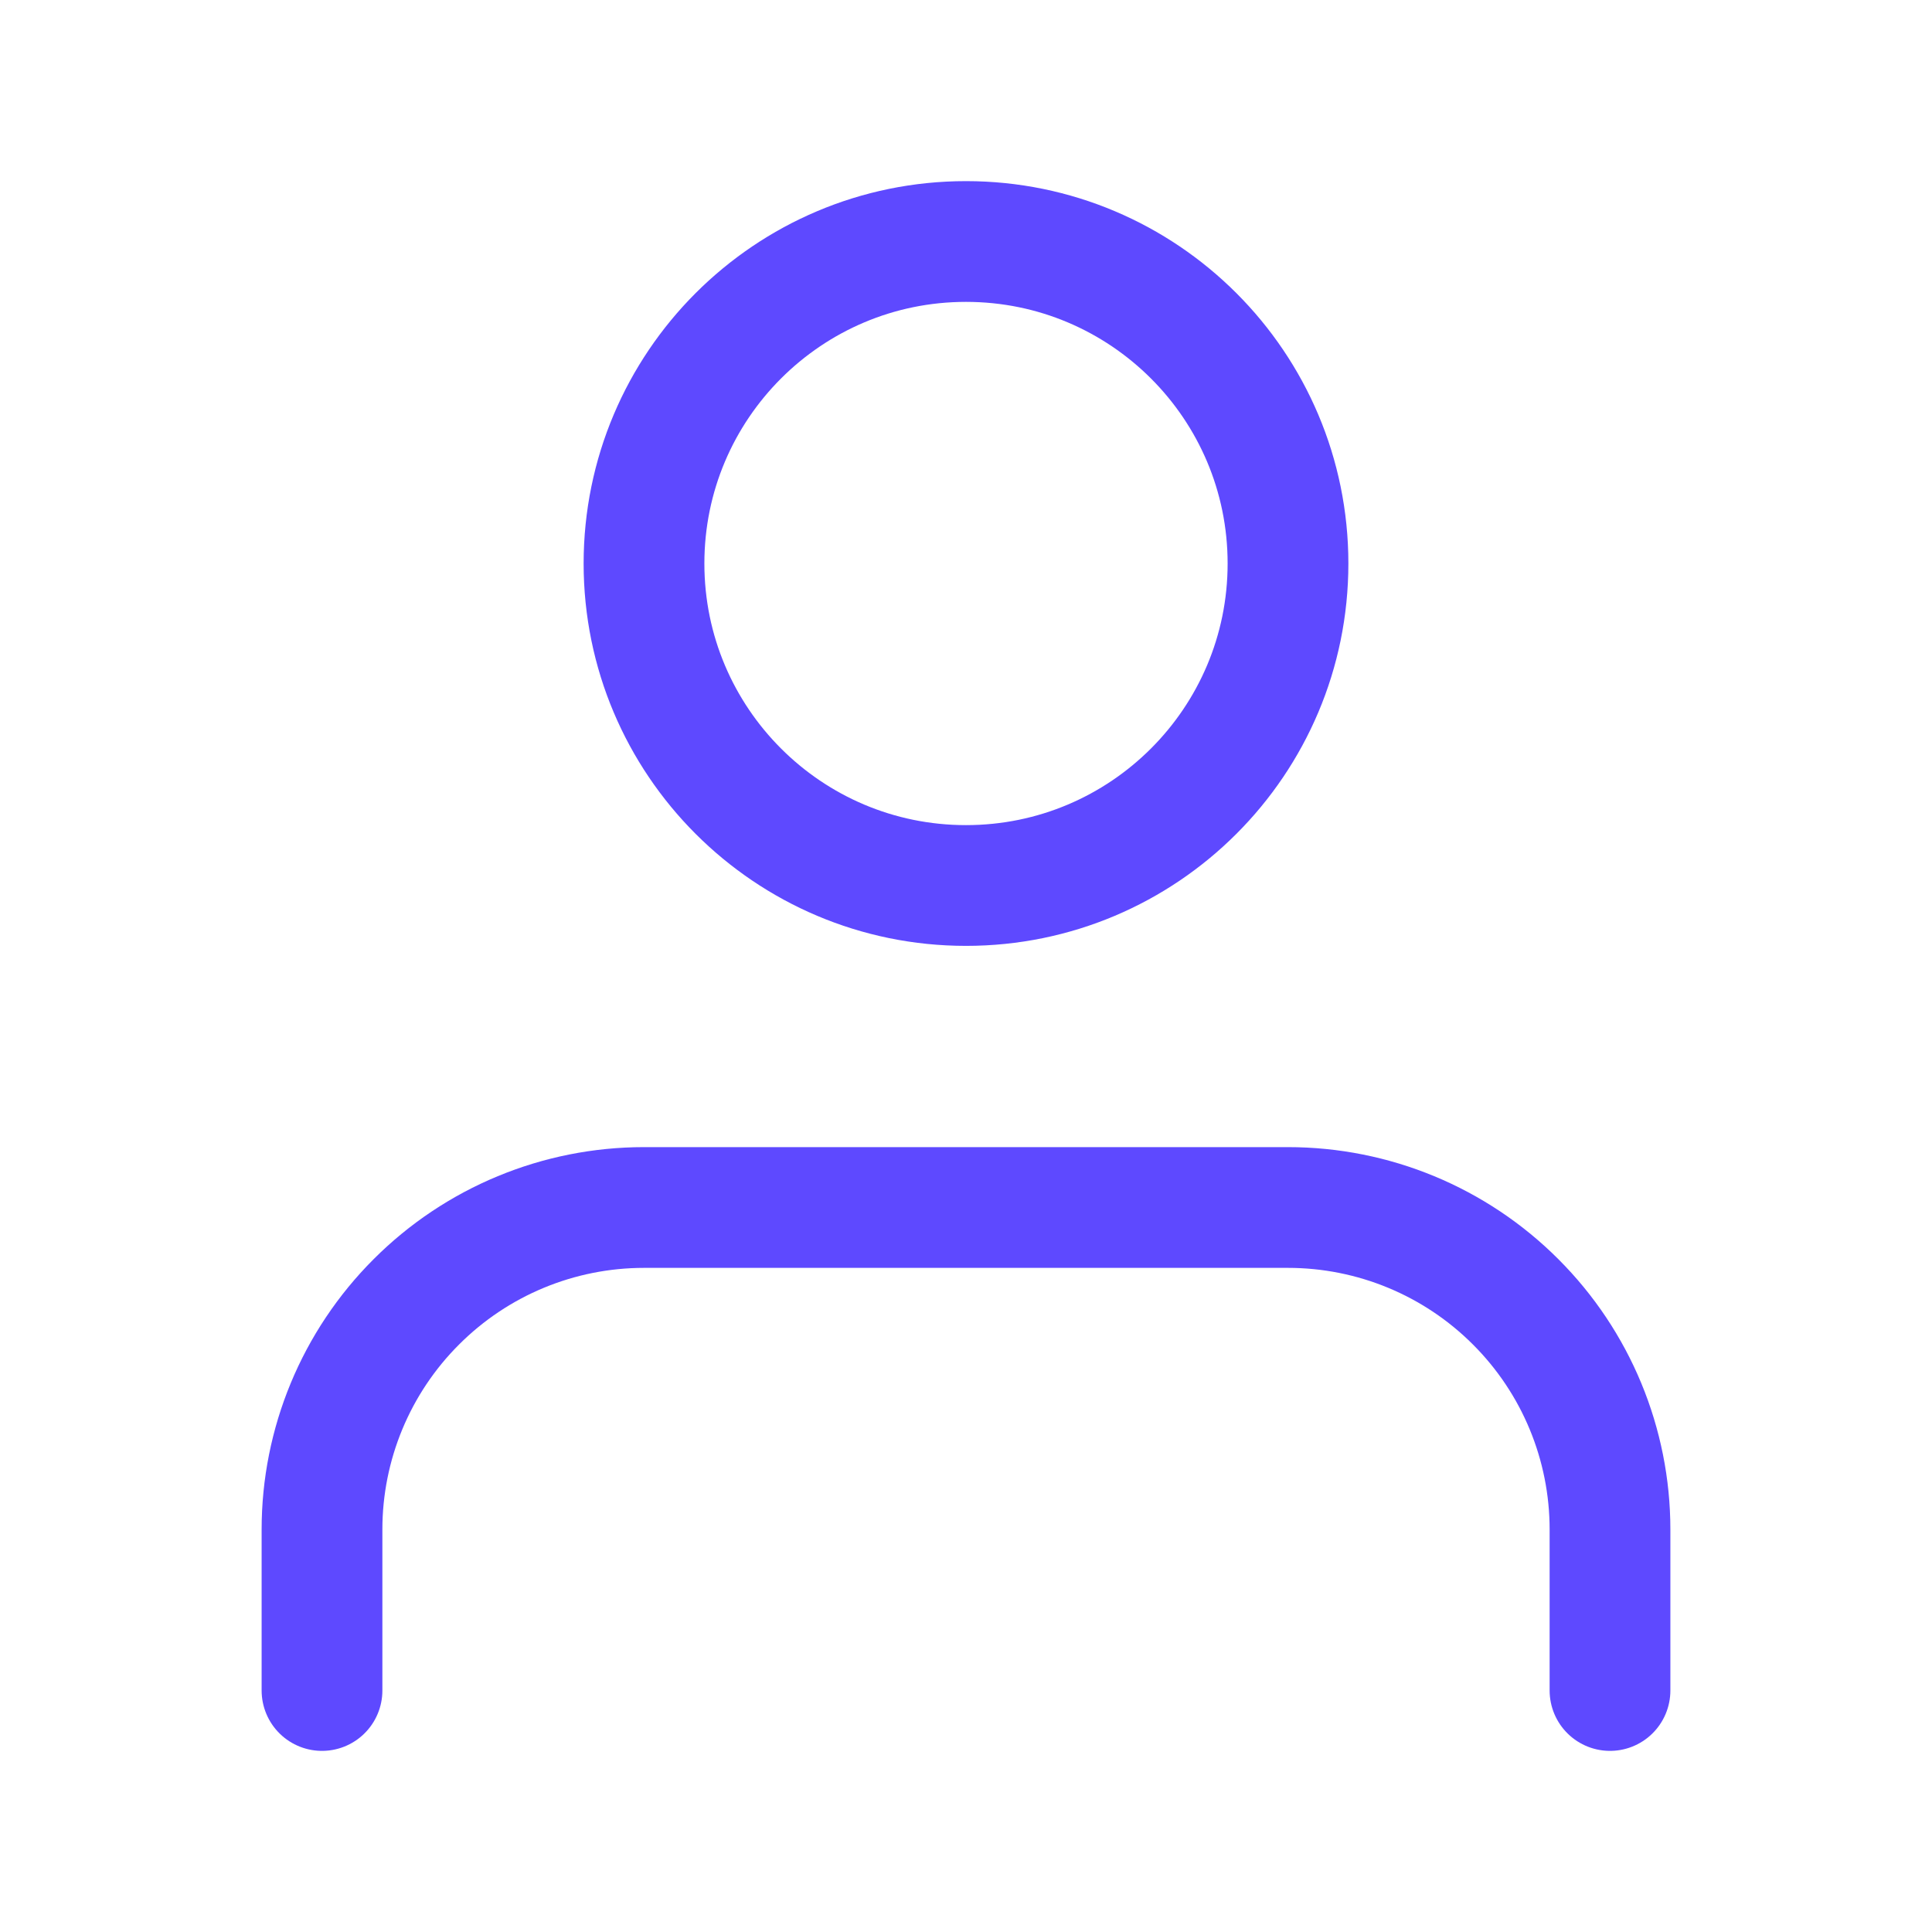
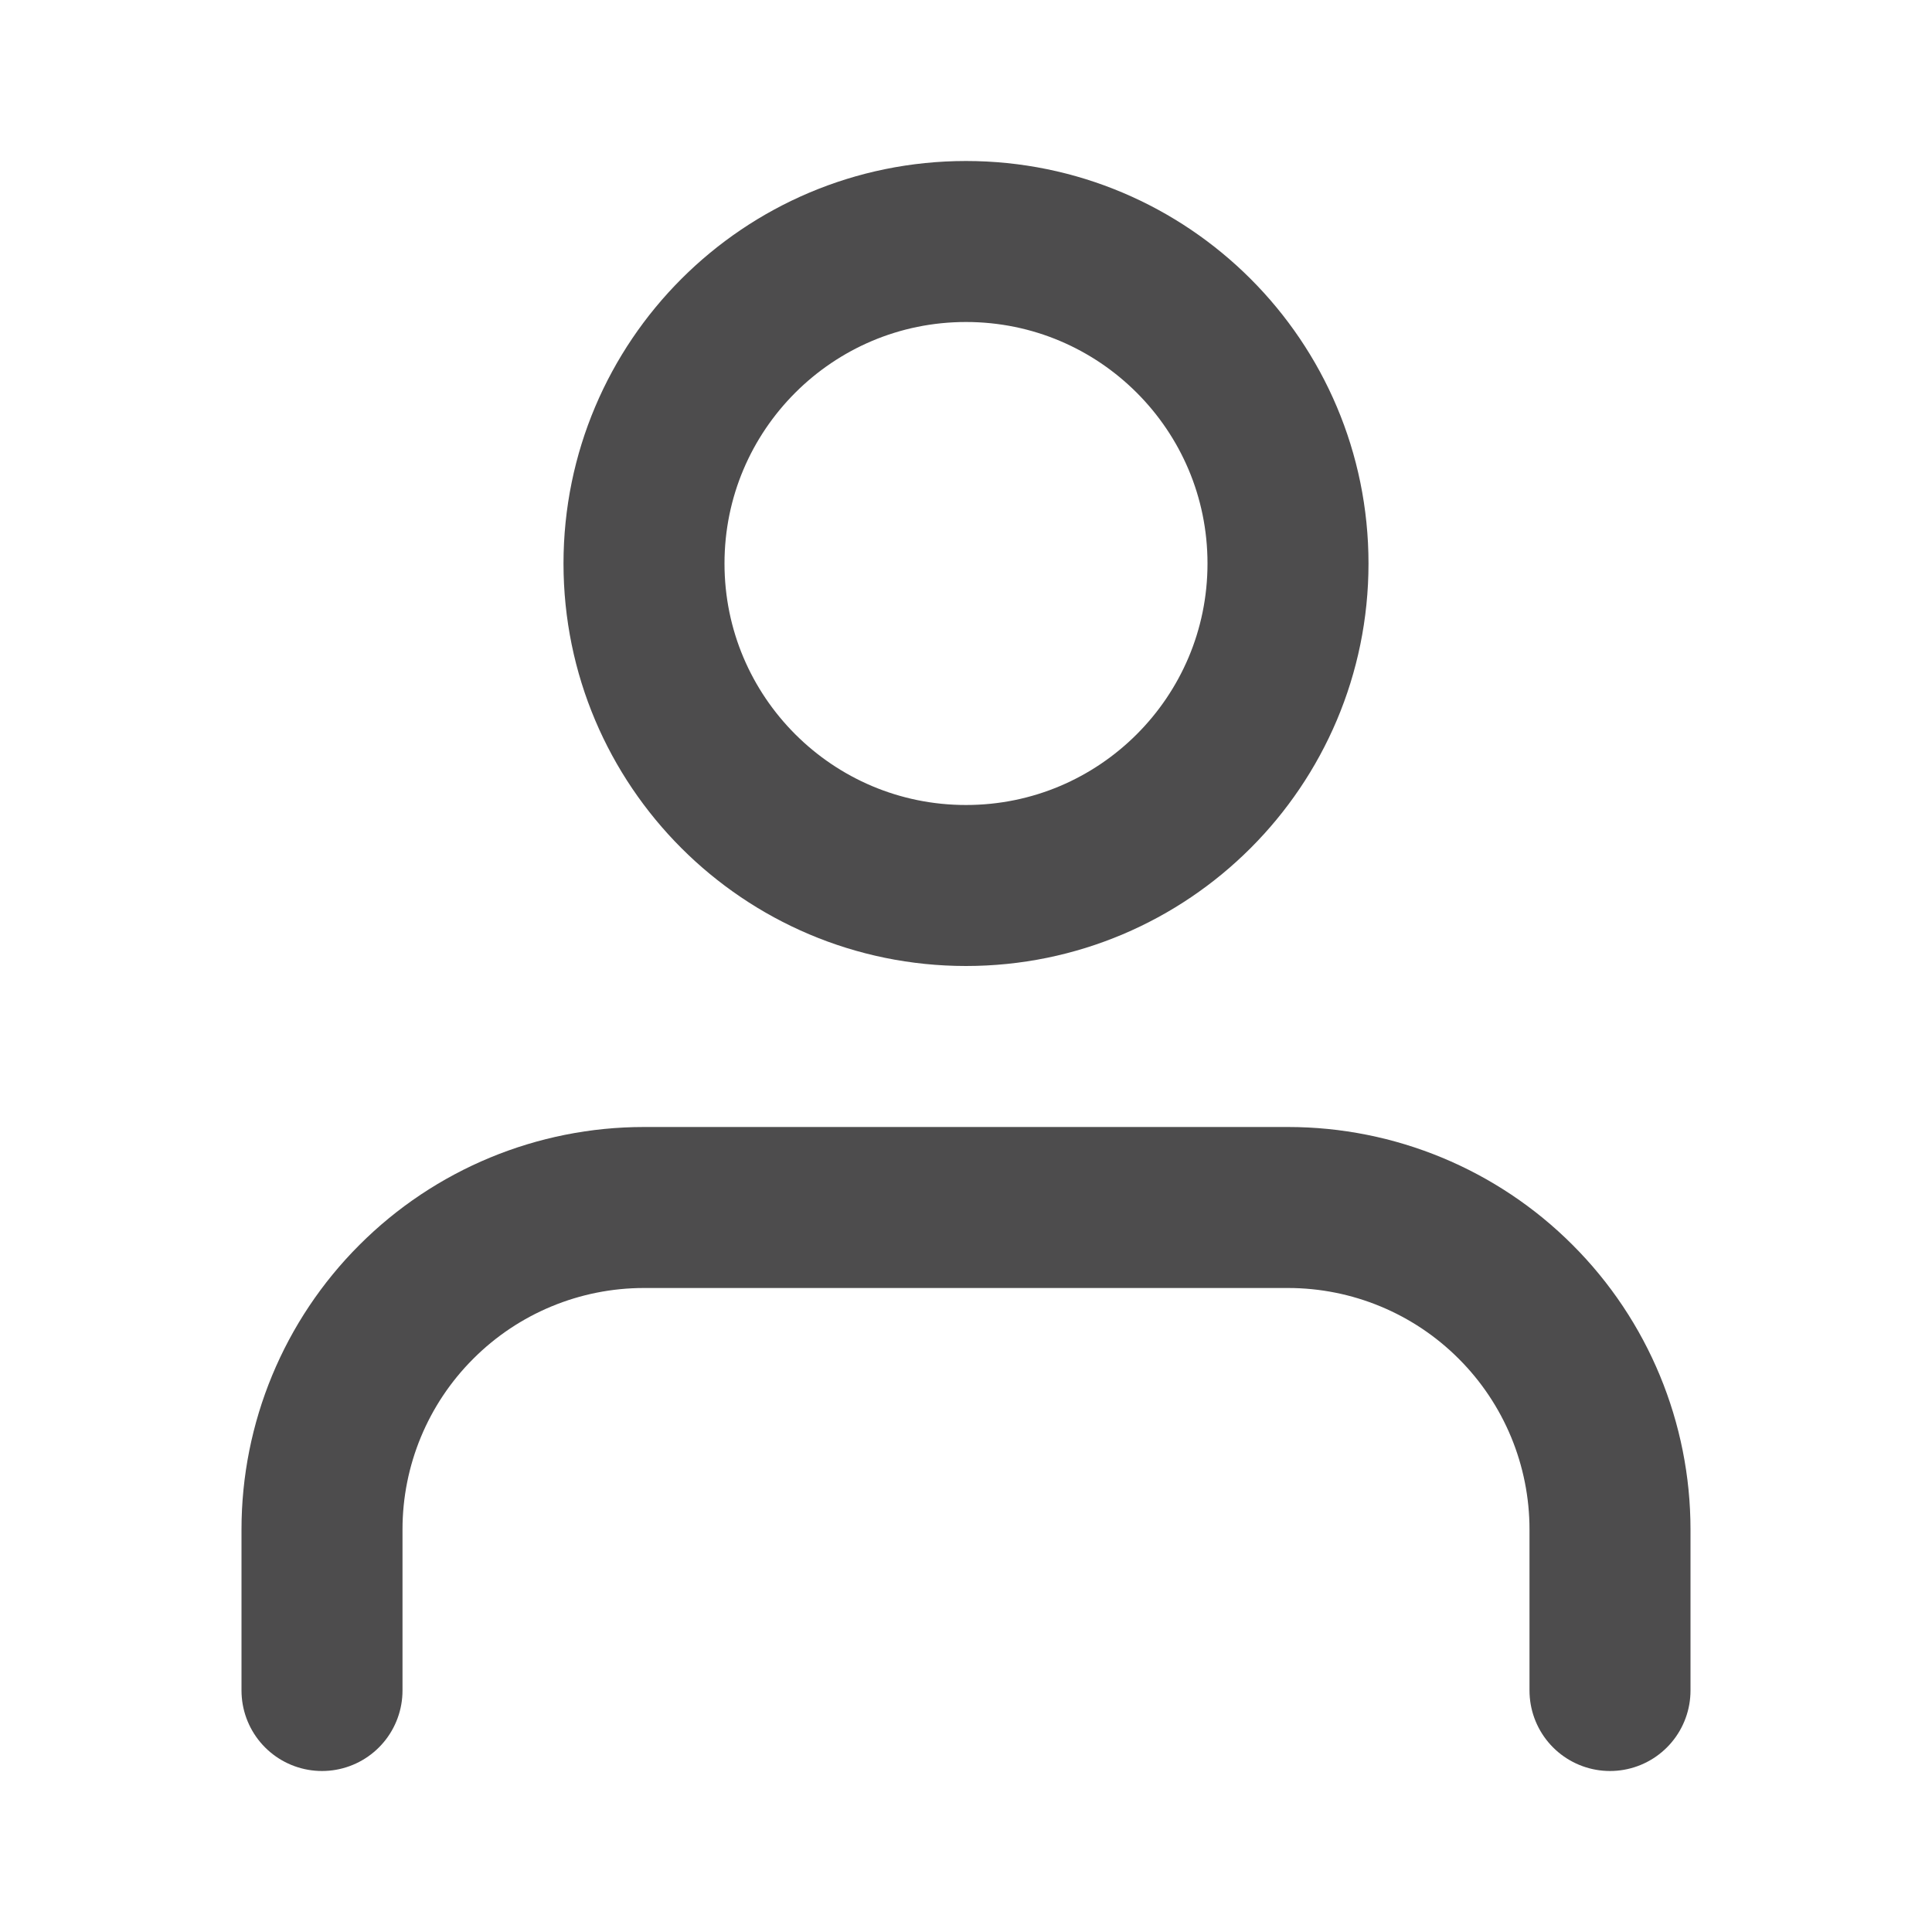
<svg xmlns="http://www.w3.org/2000/svg" width="24" height="24" viewBox="0 0 24 24" fill="none">
-   <path d="M20 21V19C20 17.939 19.579 16.922 18.828 16.172C18.078 15.421 17.061 15 16 15H8C6.939 15 5.922 15.421 5.172 16.172C4.421 16.922 4 17.939 4 19V21" stroke="#5E49FF" stroke-width="1.5" stroke-linecap="round" stroke-linejoin="round" />
-   <path d="M12 11C14.209 11 16 9.209 16 7C16 4.791 14.209 3 12 3C9.791 3 8 4.791 8 7C8 9.209 9.791 11 12 11Z" stroke="#5E49FF" stroke-width="1.5" stroke-linecap="round" stroke-linejoin="round" />
+   <path d="M20 21V19C20 17.939 19.579 16.922 18.828 16.172C18.078 15.421 17.061 15 16 15H8C6.939 15 5.922 15.421 5.172 16.172C4.421 16.922 4 17.939 4 19V21" stroke="#4D4C4D" stroke-width="2" stroke-linecap="round" stroke-linejoin="round" />
+   <path d="M12 11C14.209 11 16 9.209 16 7C16 4.791 14.209 3 12 3C9.791 3 8 4.791 8 7C8 9.209 9.791 11 12 11Z" stroke="#4D4C4D" stroke-width="2" stroke-linecap="round" stroke-linejoin="round" />
</svg>
